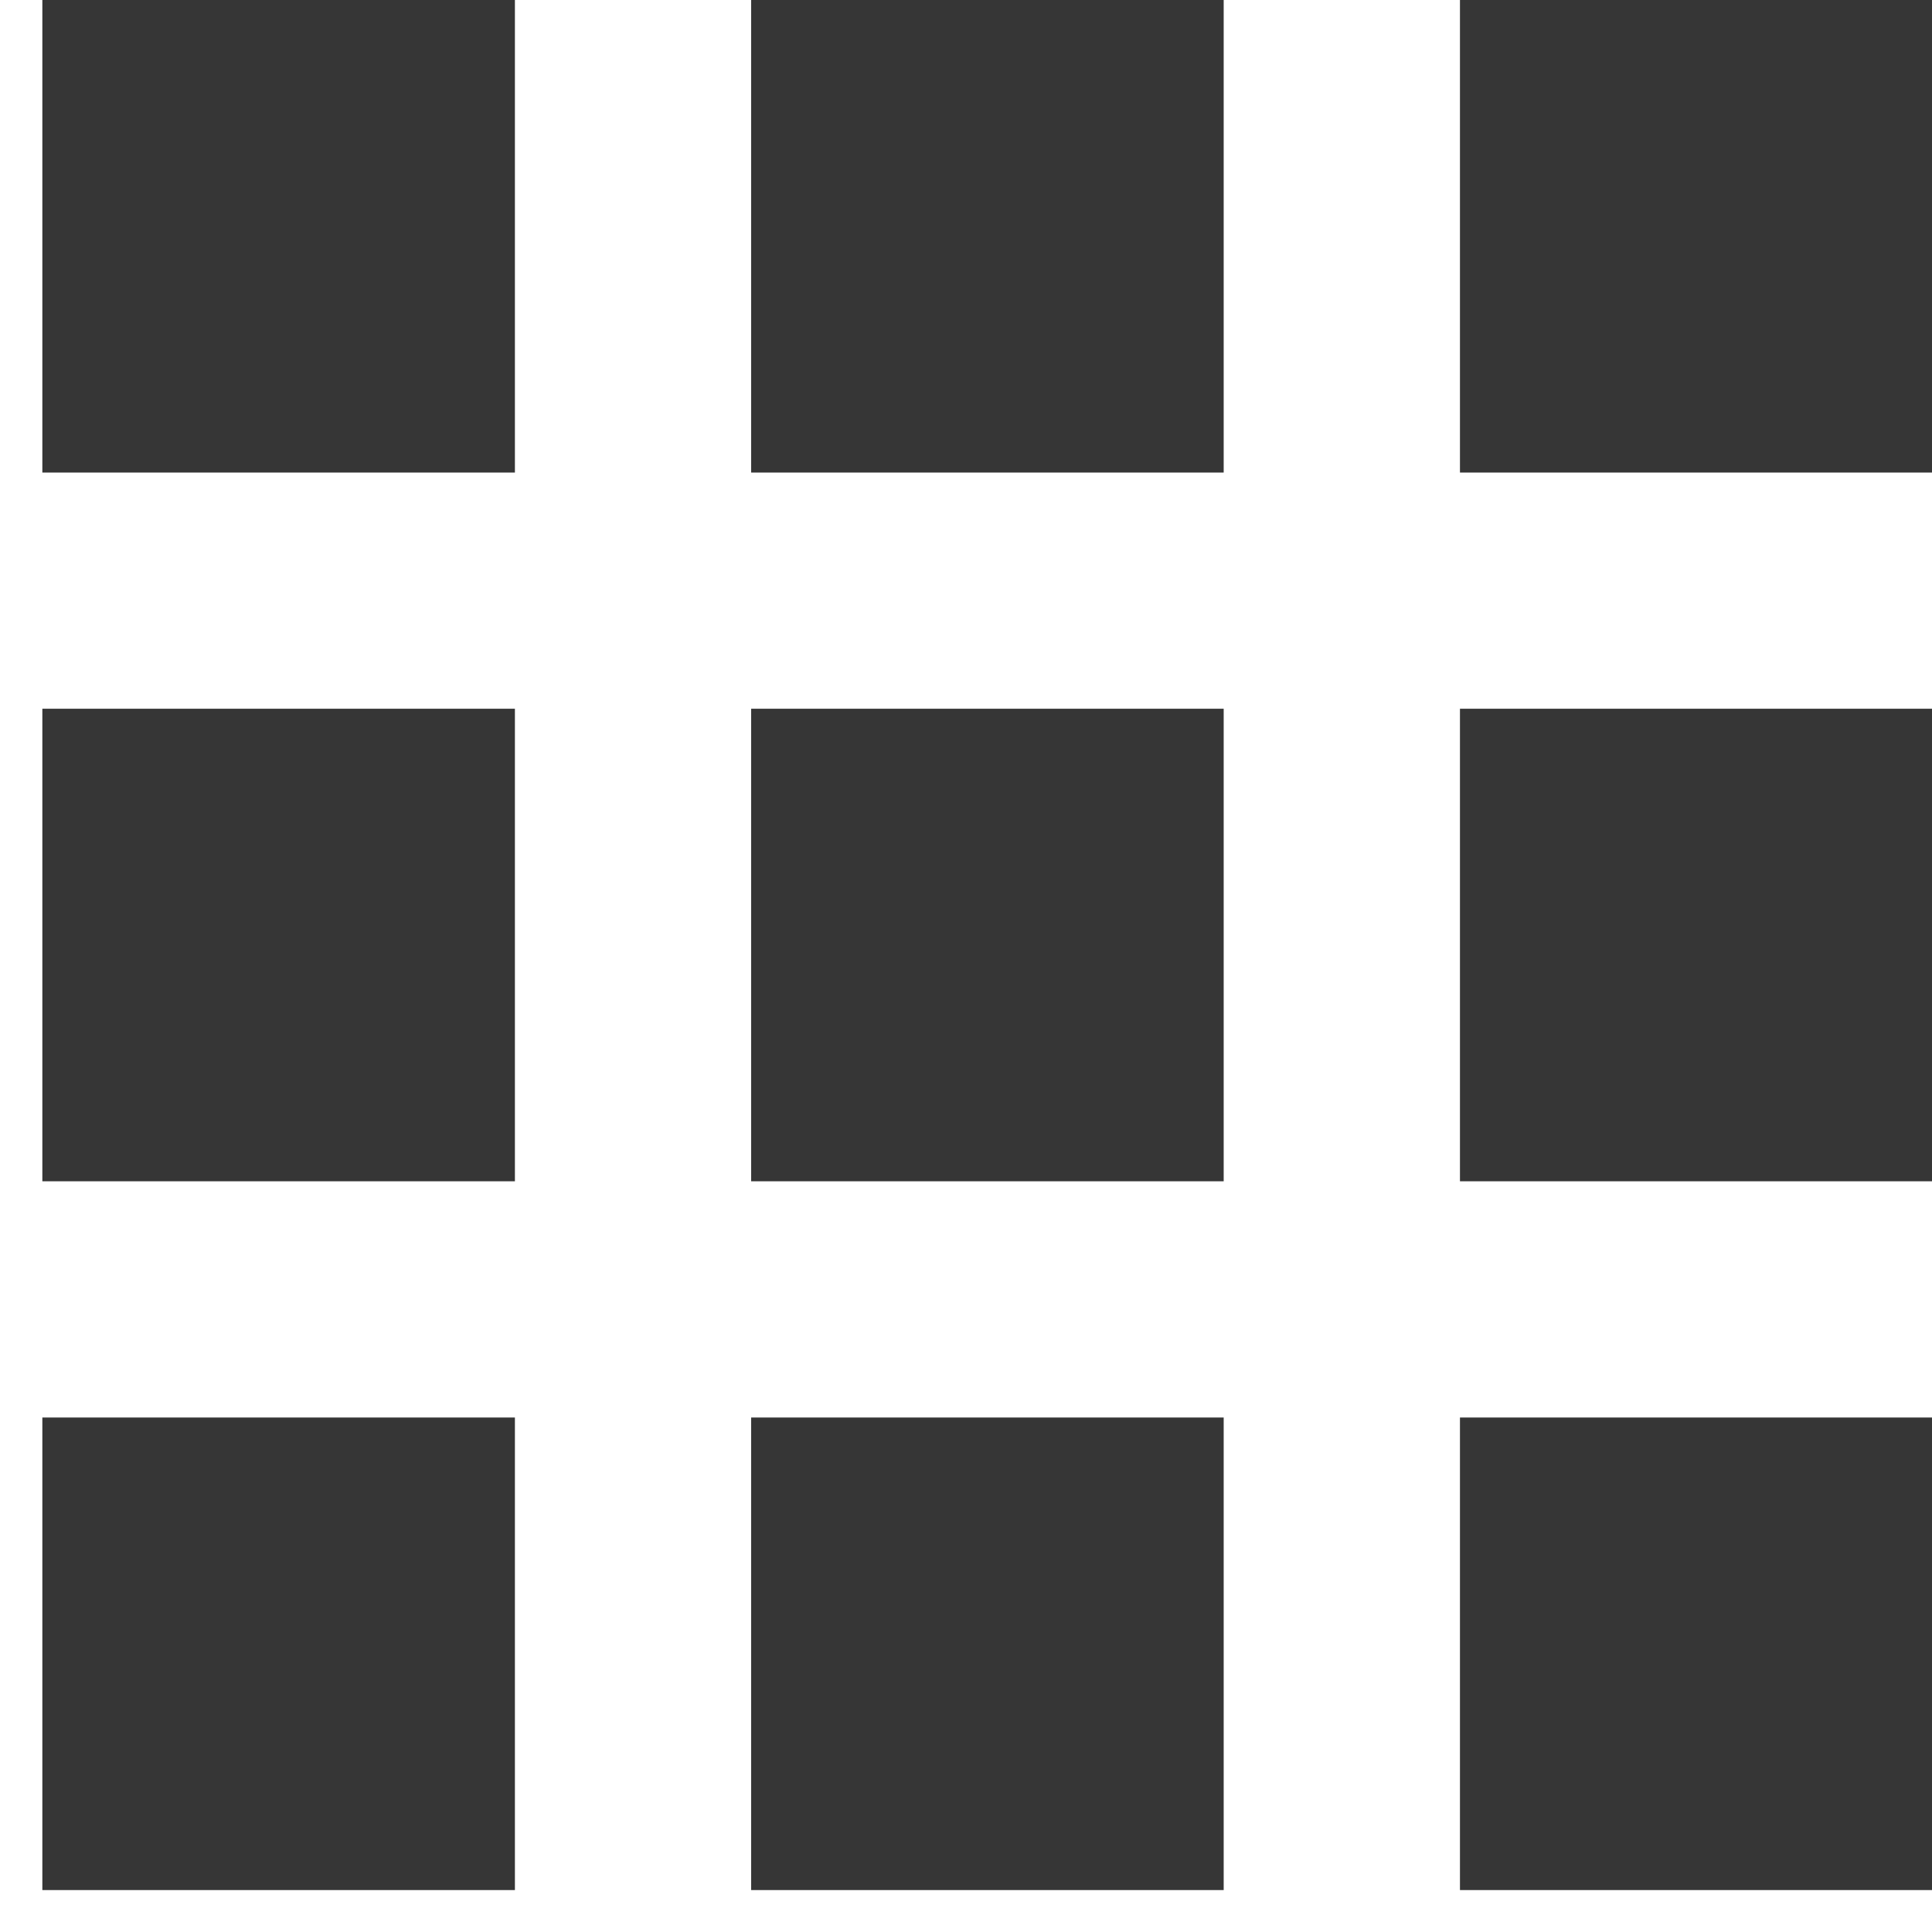
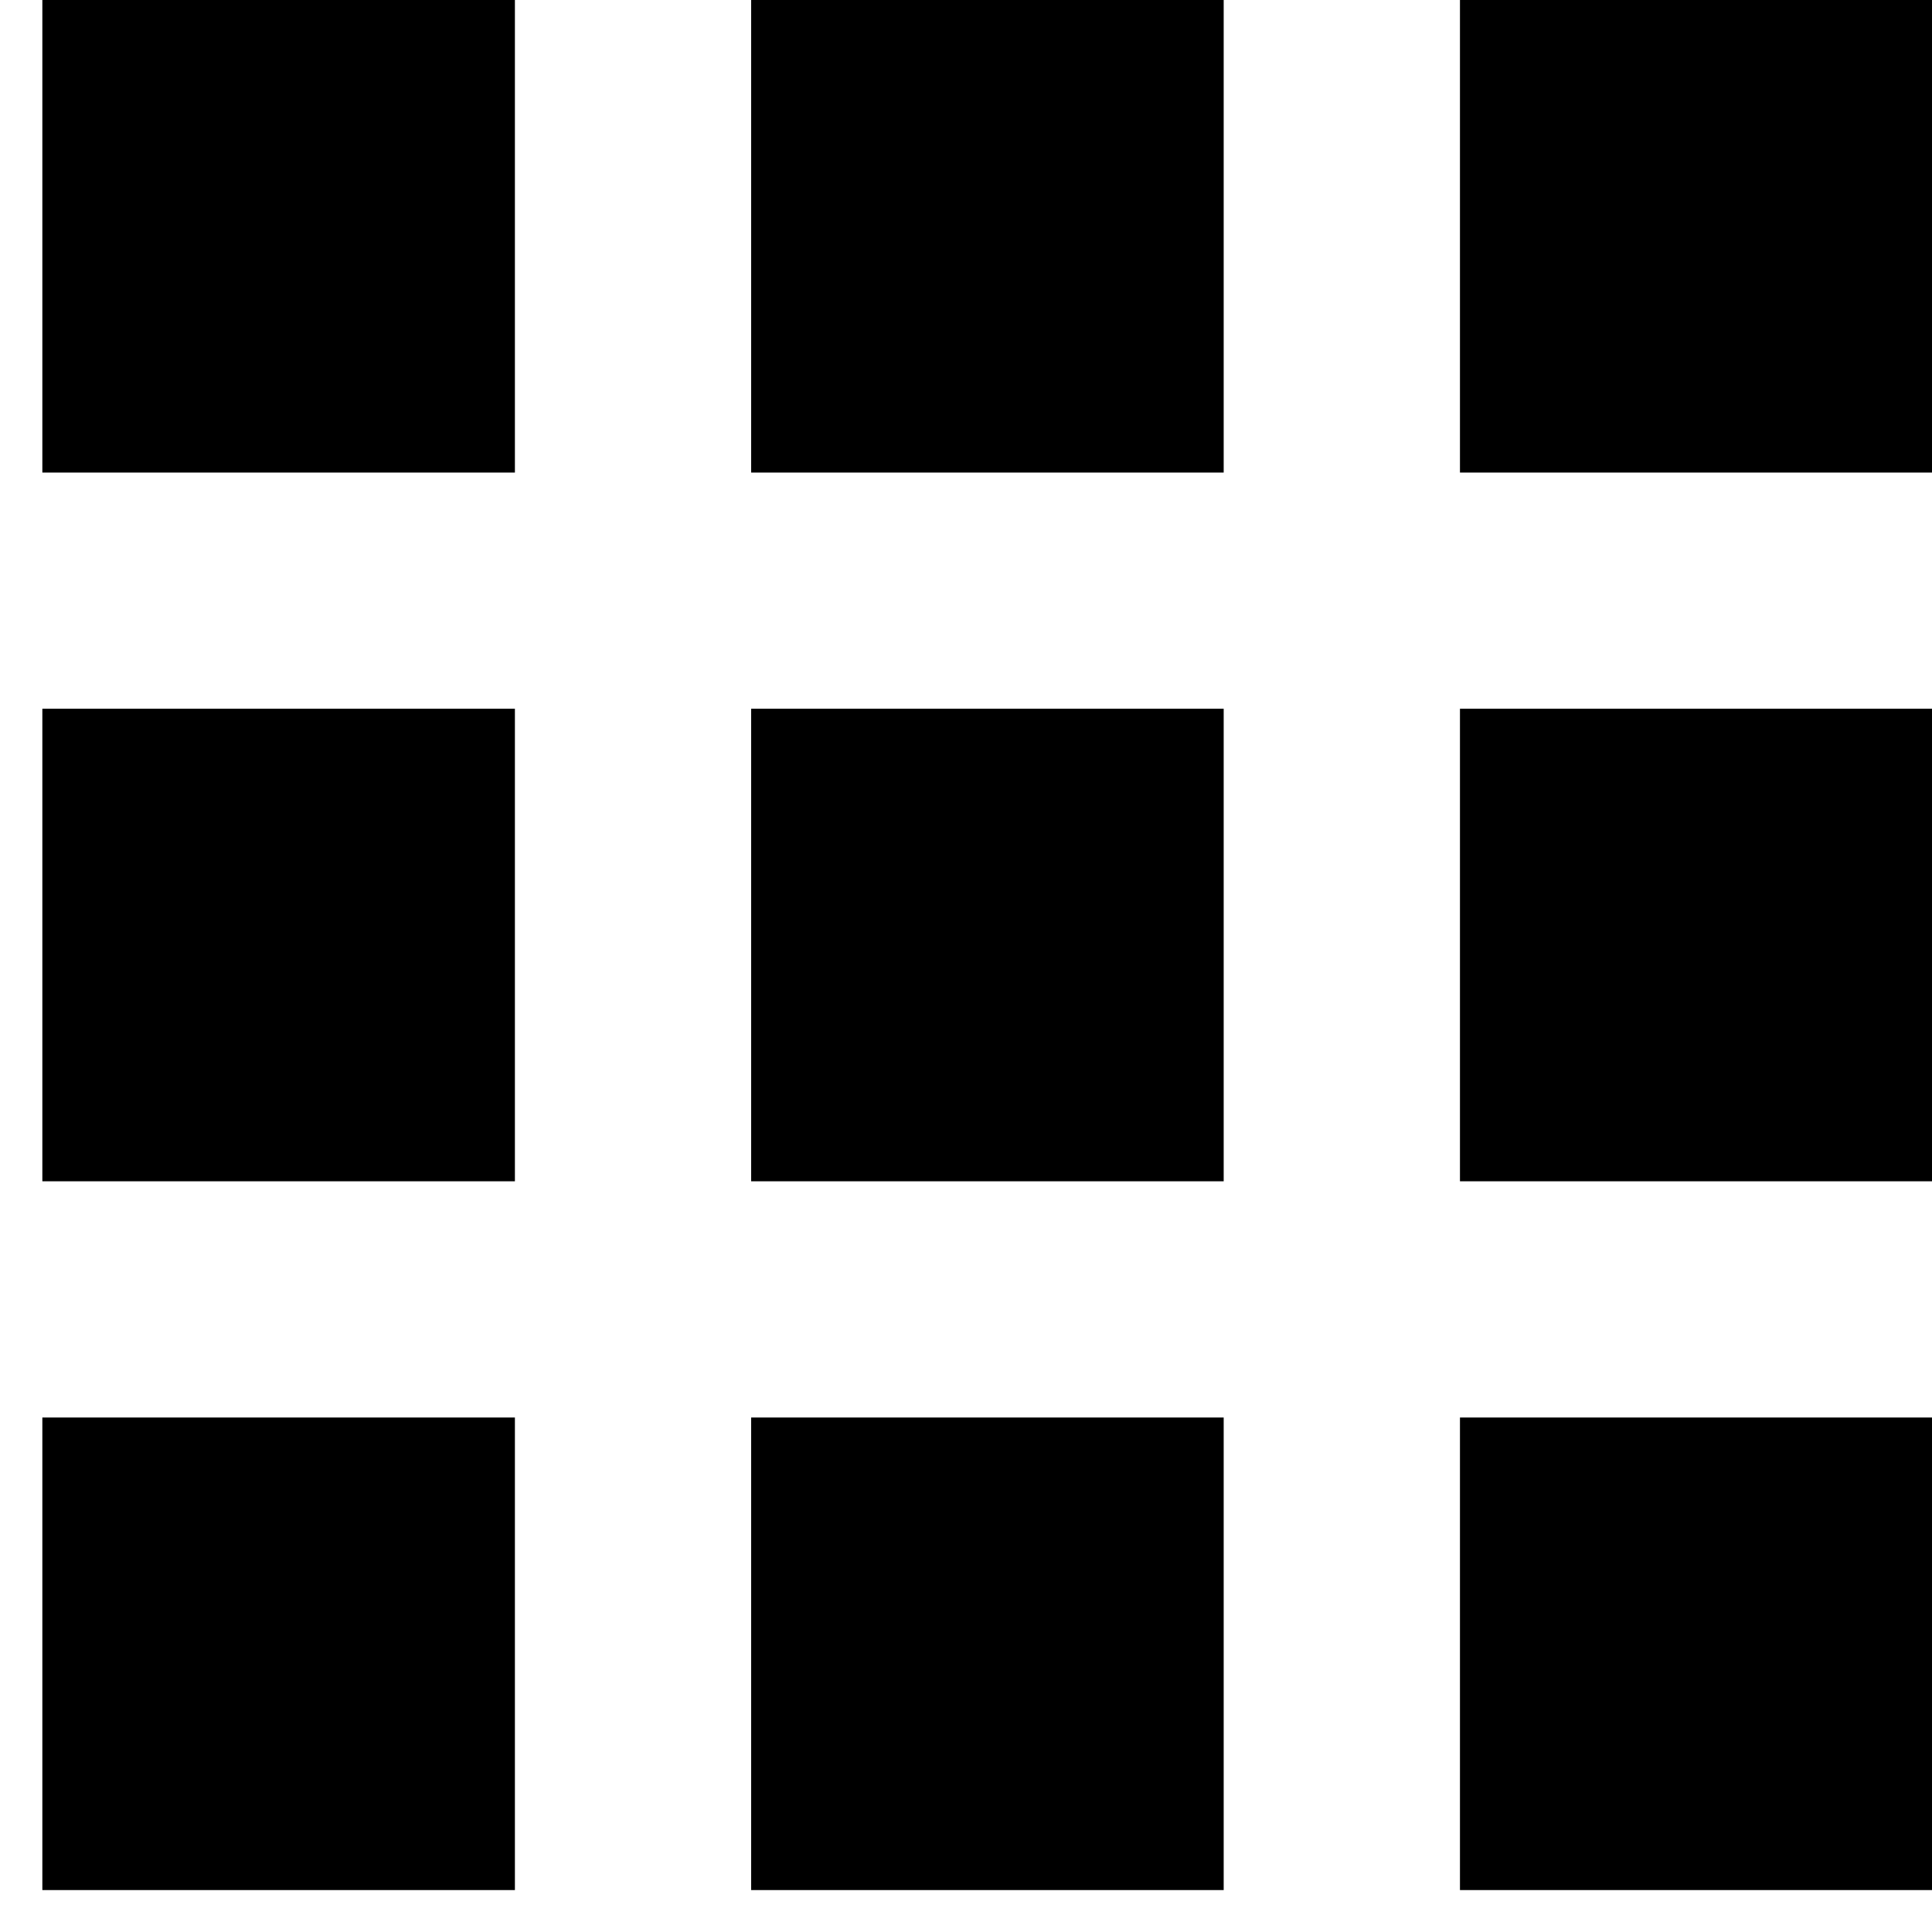
<svg xmlns="http://www.w3.org/2000/svg" width="37" height="37" viewBox="0 0 37 37">
  <g>
    <g>
      <g>
        <g>
          <g>
-             <path fill="#363636" d="M14.385 22.623v-9.05h9.05v9.05z" />
+             <path fill="#000000" d="M14.385 22.623v-9.05h9.05v9.05z" />
          </g>
          <g>
-             <path fill="#363636" d="M.811 9.05V0h9.05v9.05z" />
+             <path fill="#000000" d="M.811 9.05V0h9.05v9.05z" />
          </g>
          <g>
-             <path fill="#363636" d="M14.385 36.197v-9.05h9.05v9.05z" />
+             <path fill="#000000" d="M14.385 36.197v-9.05h9.05v9.05z" />
          </g>
          <g>
-             <path fill="#363636" d="M.811 22.623v-9.05h9.05v9.05z" />
+             <path fill="#000000" d="M.811 22.623v-9.05h9.05v9.05z" />
          </g>
          <g>
-             <path fill="#363636" d="M.811 36.197v-9.05h9.05v9.05z" />
+             <path fill="#000000" d="M.811 36.197v-9.05h9.05v9.05z" />
          </g>
          <g>
-             <path fill="#363636" d="M27.96 9.05V0h9.048v9.05z" />
+             <path fill="#000000" d="M27.96 9.05V0h9.048v9.05z" />
          </g>
          <g>
-             <path fill="#363636" d="M14.385 9.05V0h9.05v9.05z" />
+             <path fill="#000000" d="M14.385 9.05V0h9.05v9.05z" />
          </g>
          <g>
-             <path fill="#363636" d="M27.96 22.623v-9.05h9.048v9.05z" />
+             <path fill="#000000" d="M27.96 22.623v-9.05h9.048v9.05z" />
          </g>
          <g>
-             <path fill="#363636" d="M27.96 36.197v-9.05h9.048v9.05z" />
+             <path fill="#000000" d="M27.96 36.197v-9.05h9.048v9.05z" />
          </g>
        </g>
      </g>
    </g>
  </g>
</svg>
